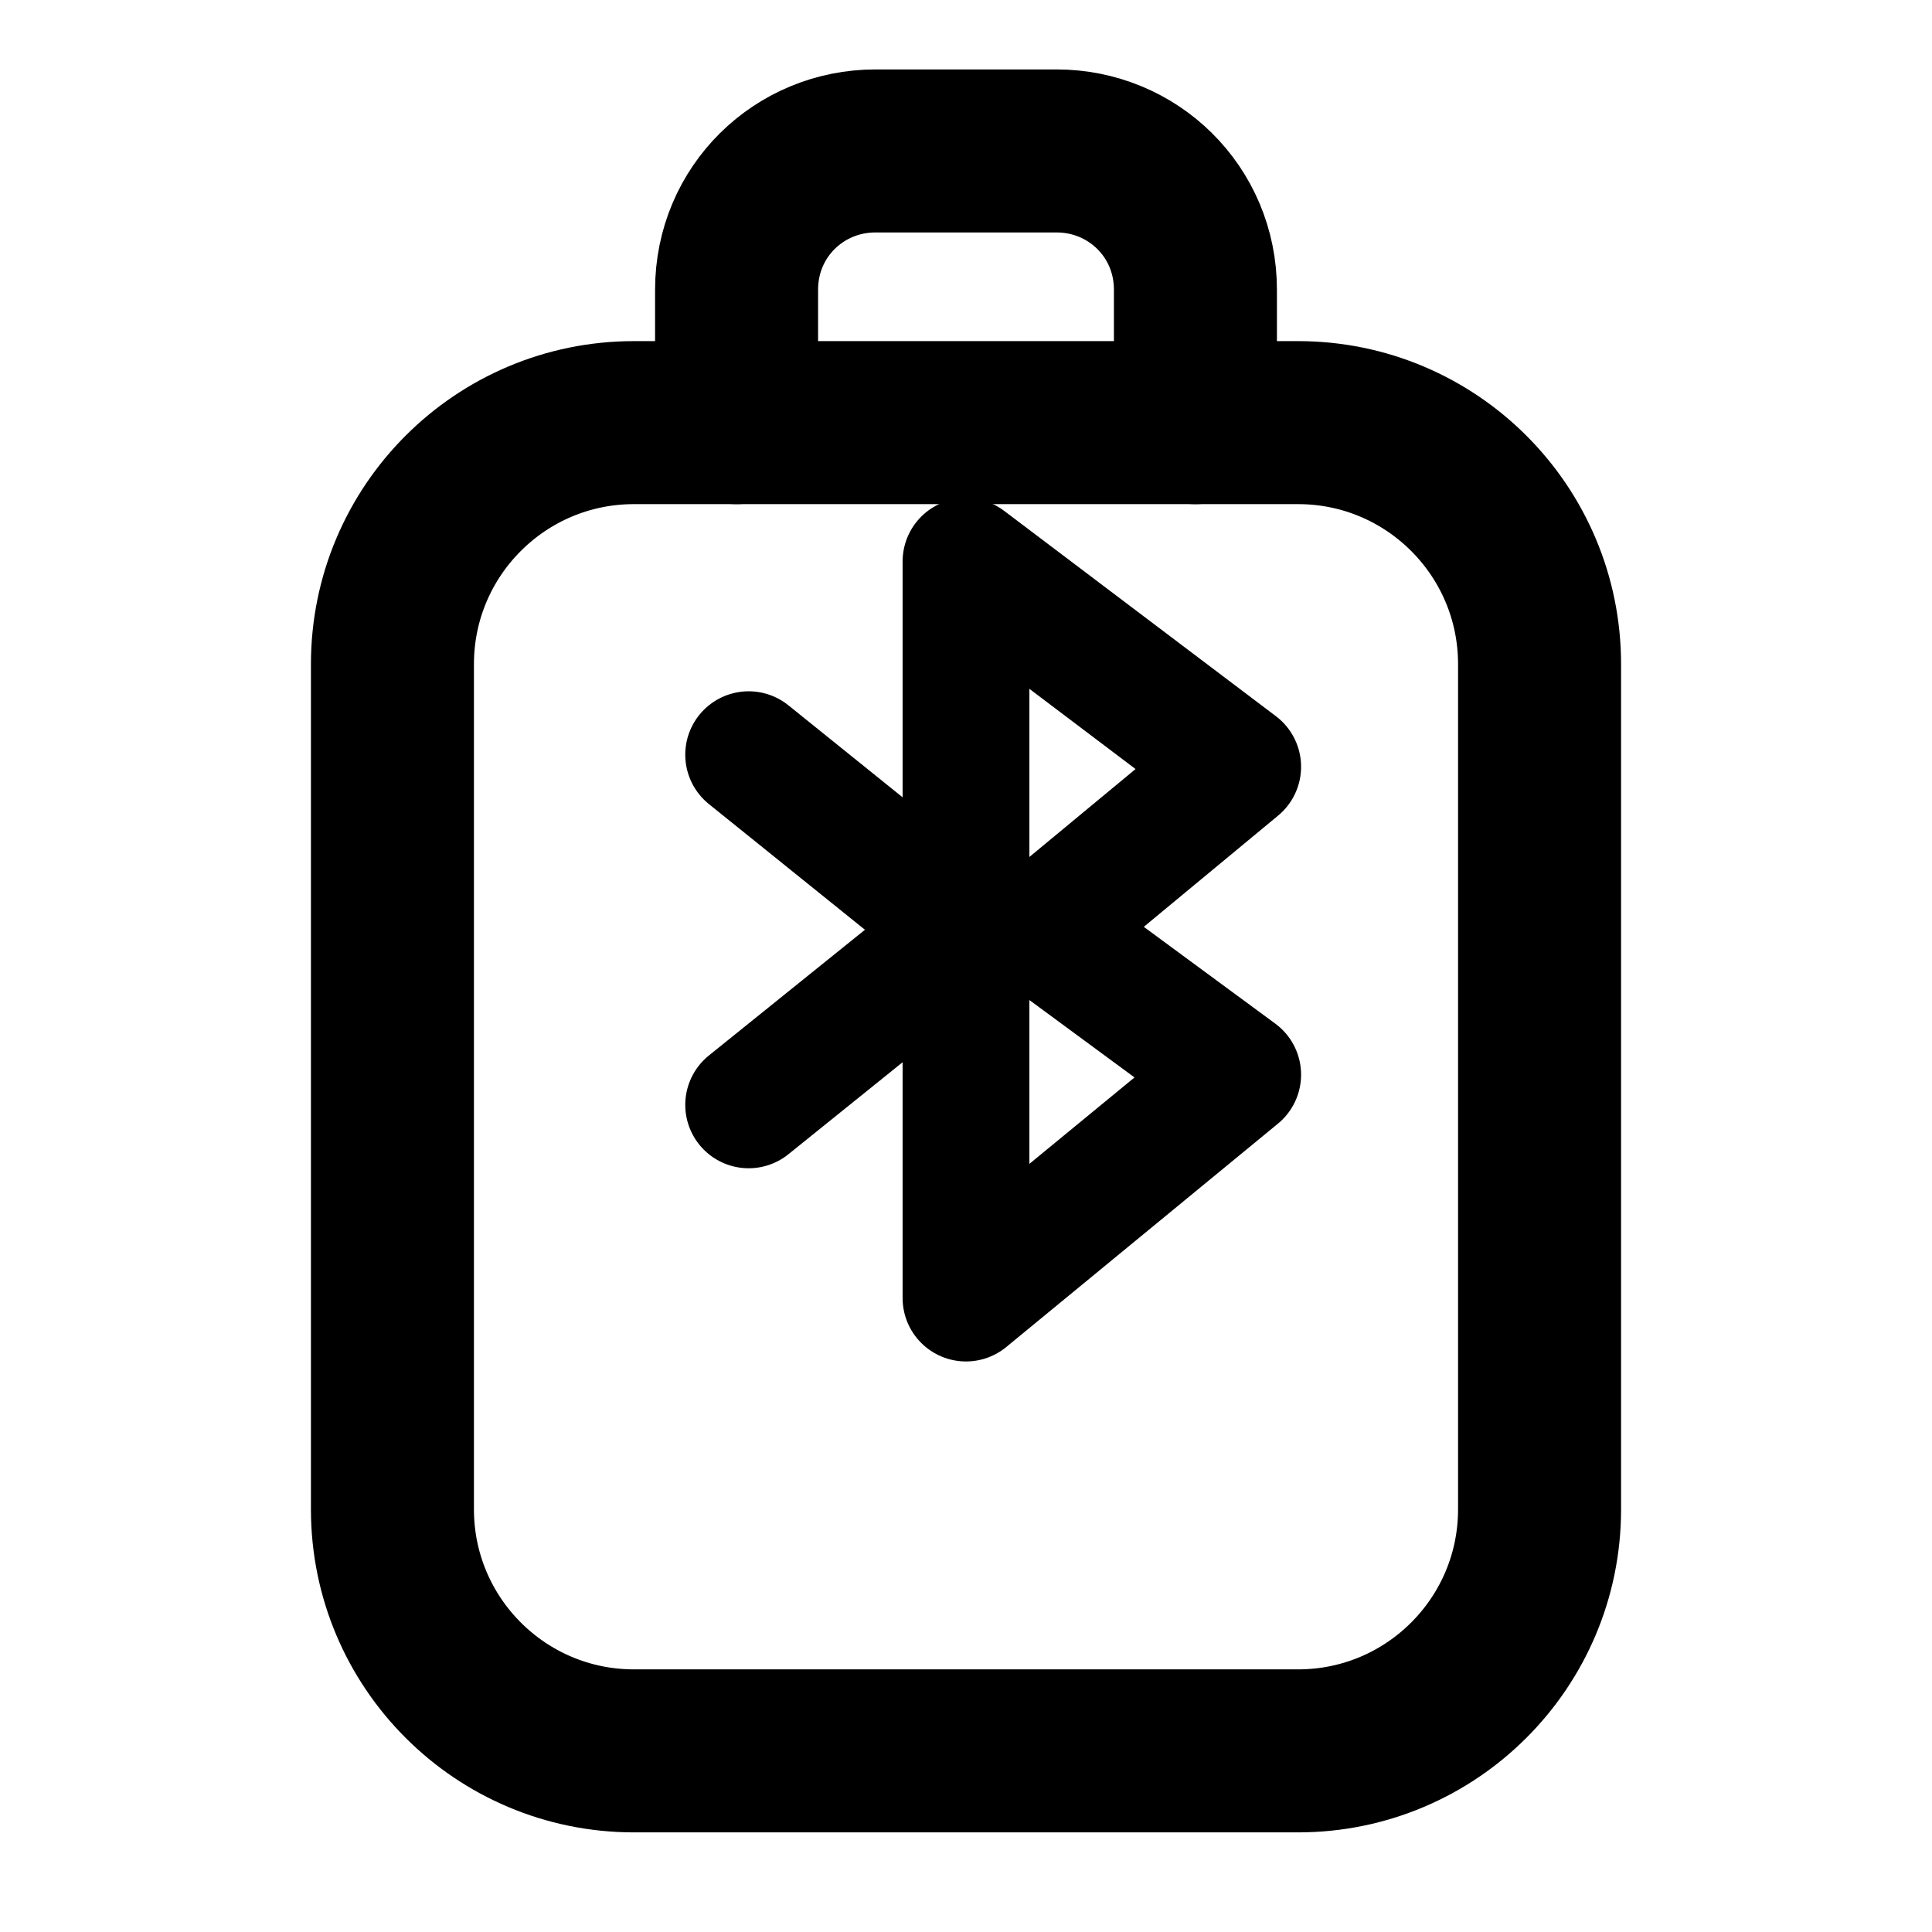
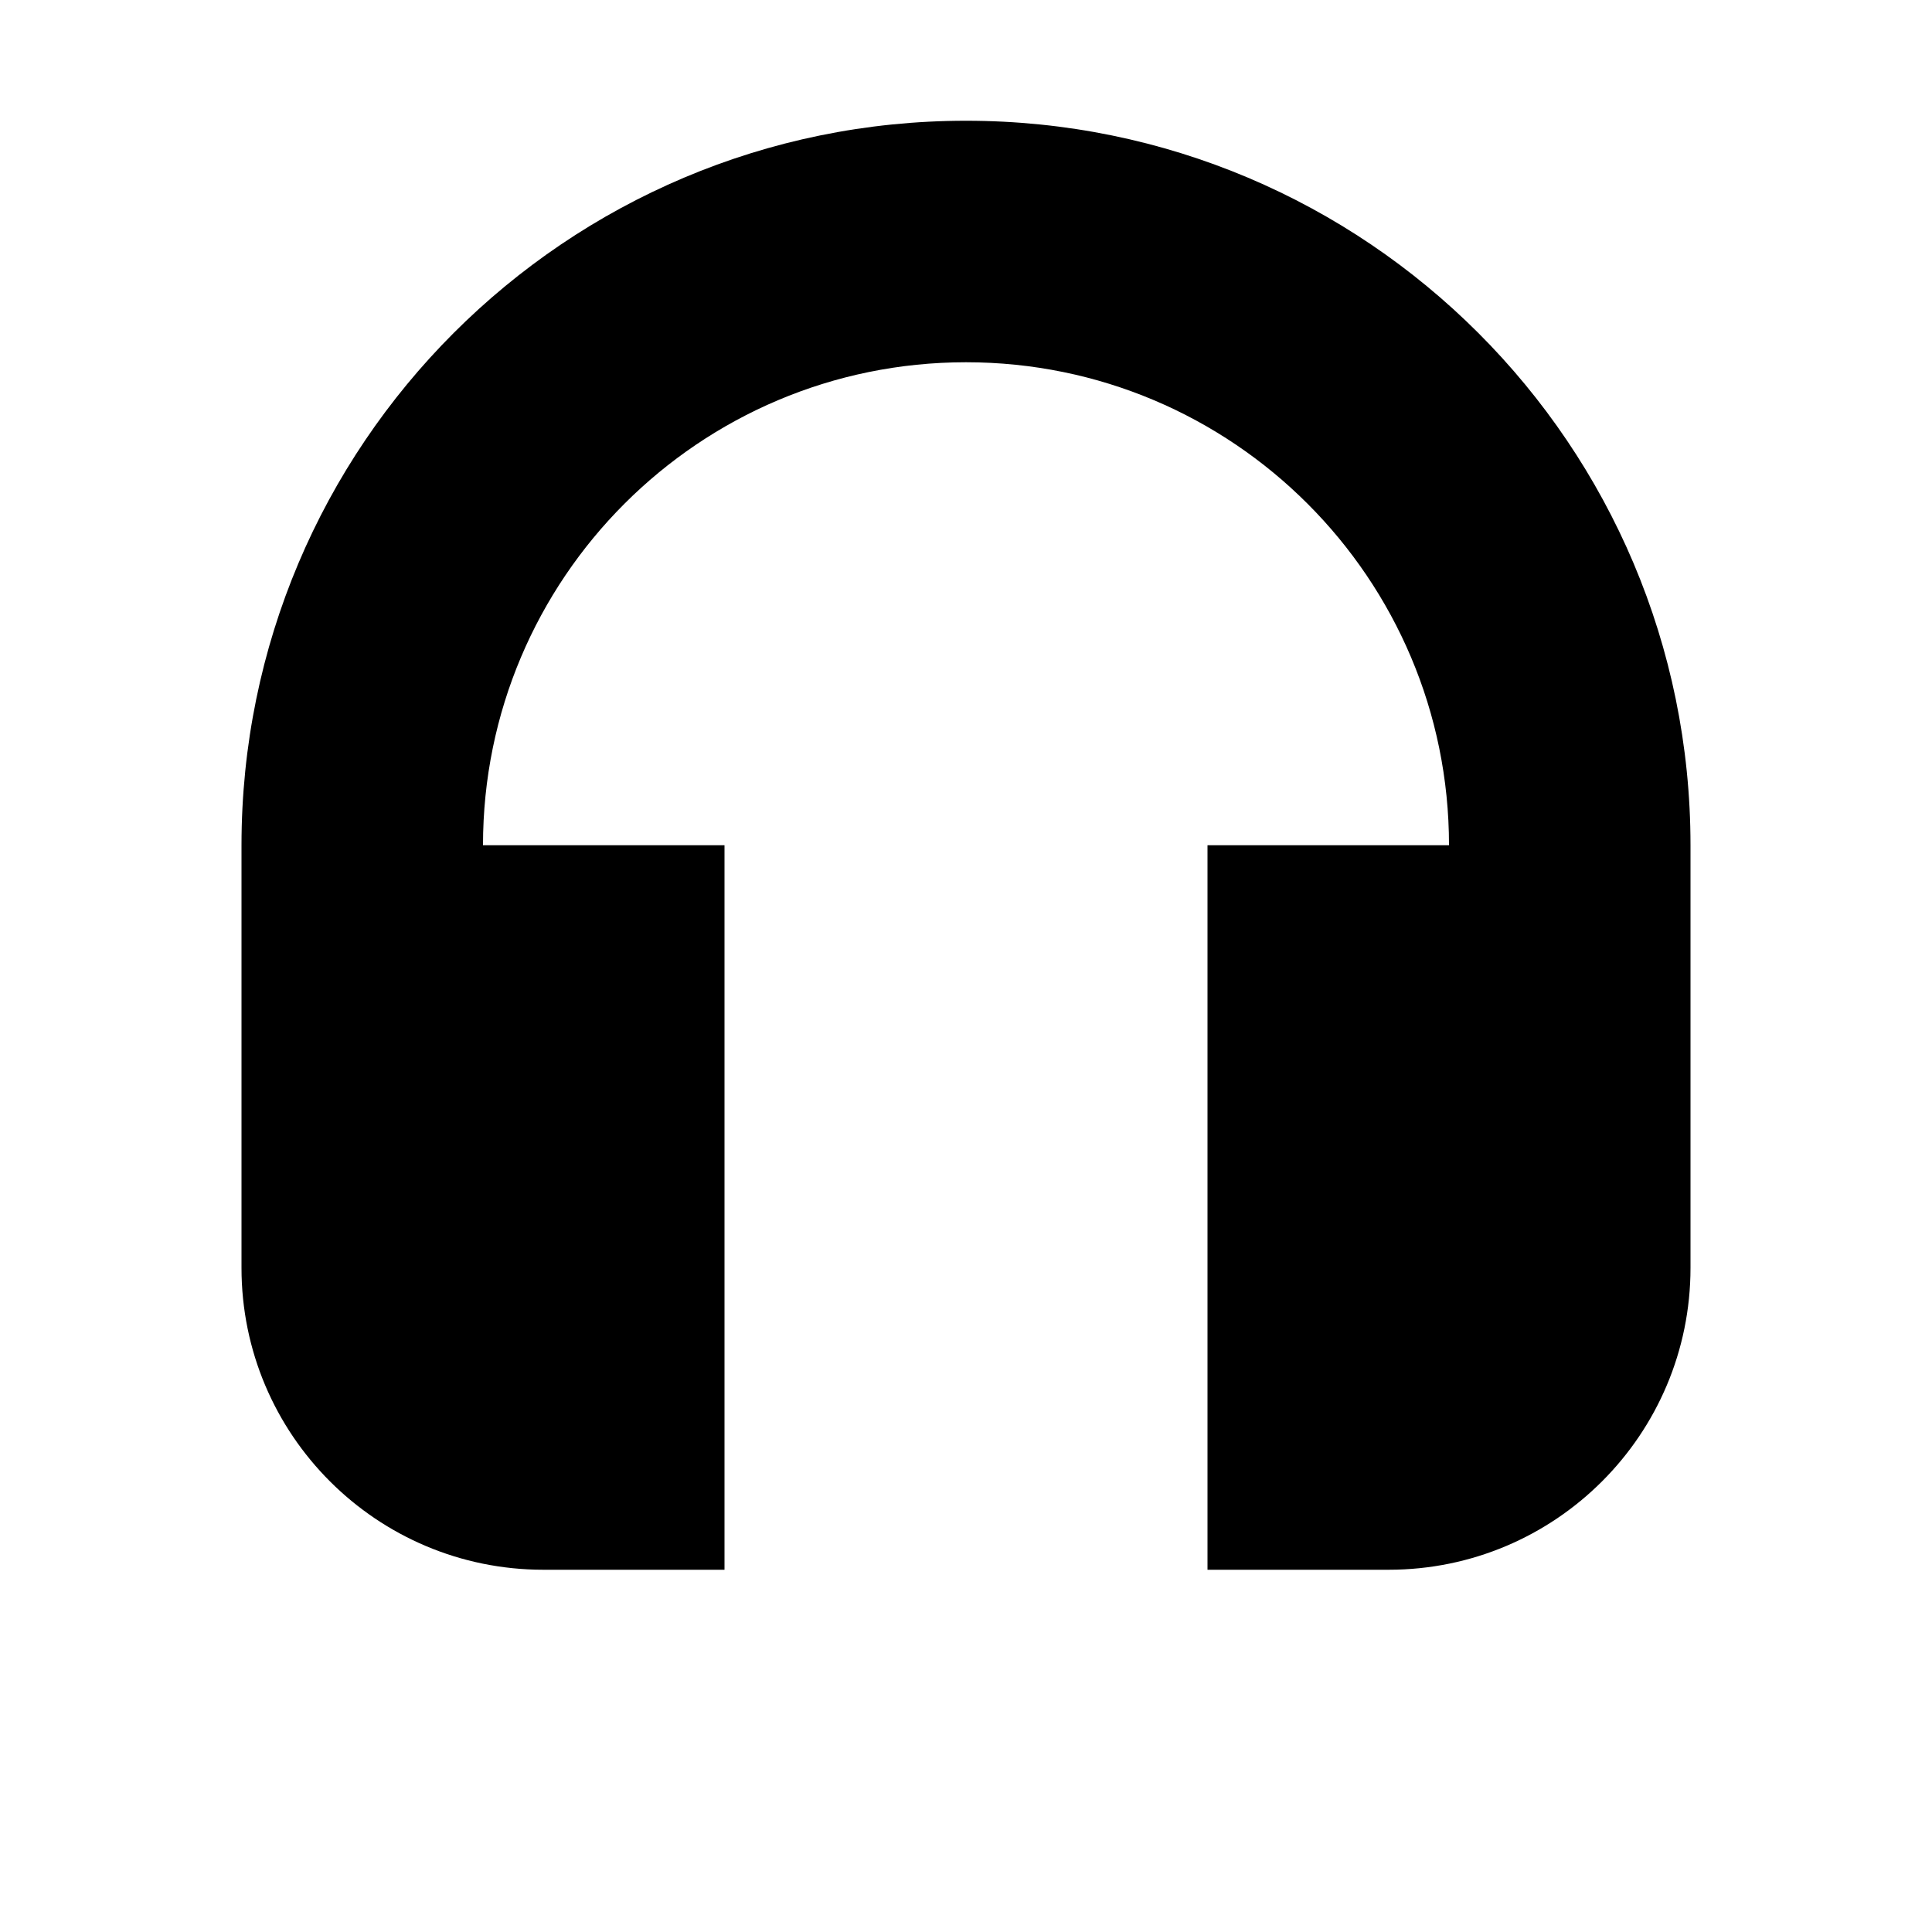
<svg xmlns="http://www.w3.org/2000/svg" width="16" height="16" viewBox="0 0 16 16">
-   <g fill="none" stroke="currentColor" stroke-linecap="round" stroke-linejoin="round">
-     <rect x="3.25" y="3.5" width="9.5" height="11" rx="2" stroke-width="1.35" />
-     <path d="M6.1 3.5V2.4c0-.65.52-1.15 1.15-1.15h1.5c.63 0 1.15.5 1.15 1.15v1.1" stroke-width="1.35" />
-     <path d="M8 5.35v5.4l2.25-1.85L8.62 7.7l1.63-1.35L8 4.65v3.05L6.2 6.25M8 7.7 6.2 9.15" stroke-width="1.05" />
-   </g>
+   <path fill="currentColor" d="M8 1a6 6 0 0 0-6 6v3.5A2.5 2.5 0 0 0 4.5 13H6V7H4a4 4 0 0 1 8 0h-2v6h1.5a2.5 2.5 0 0 0 2.5-2.5V7a6 6 0 0 0-6-6Z" />
</svg>
